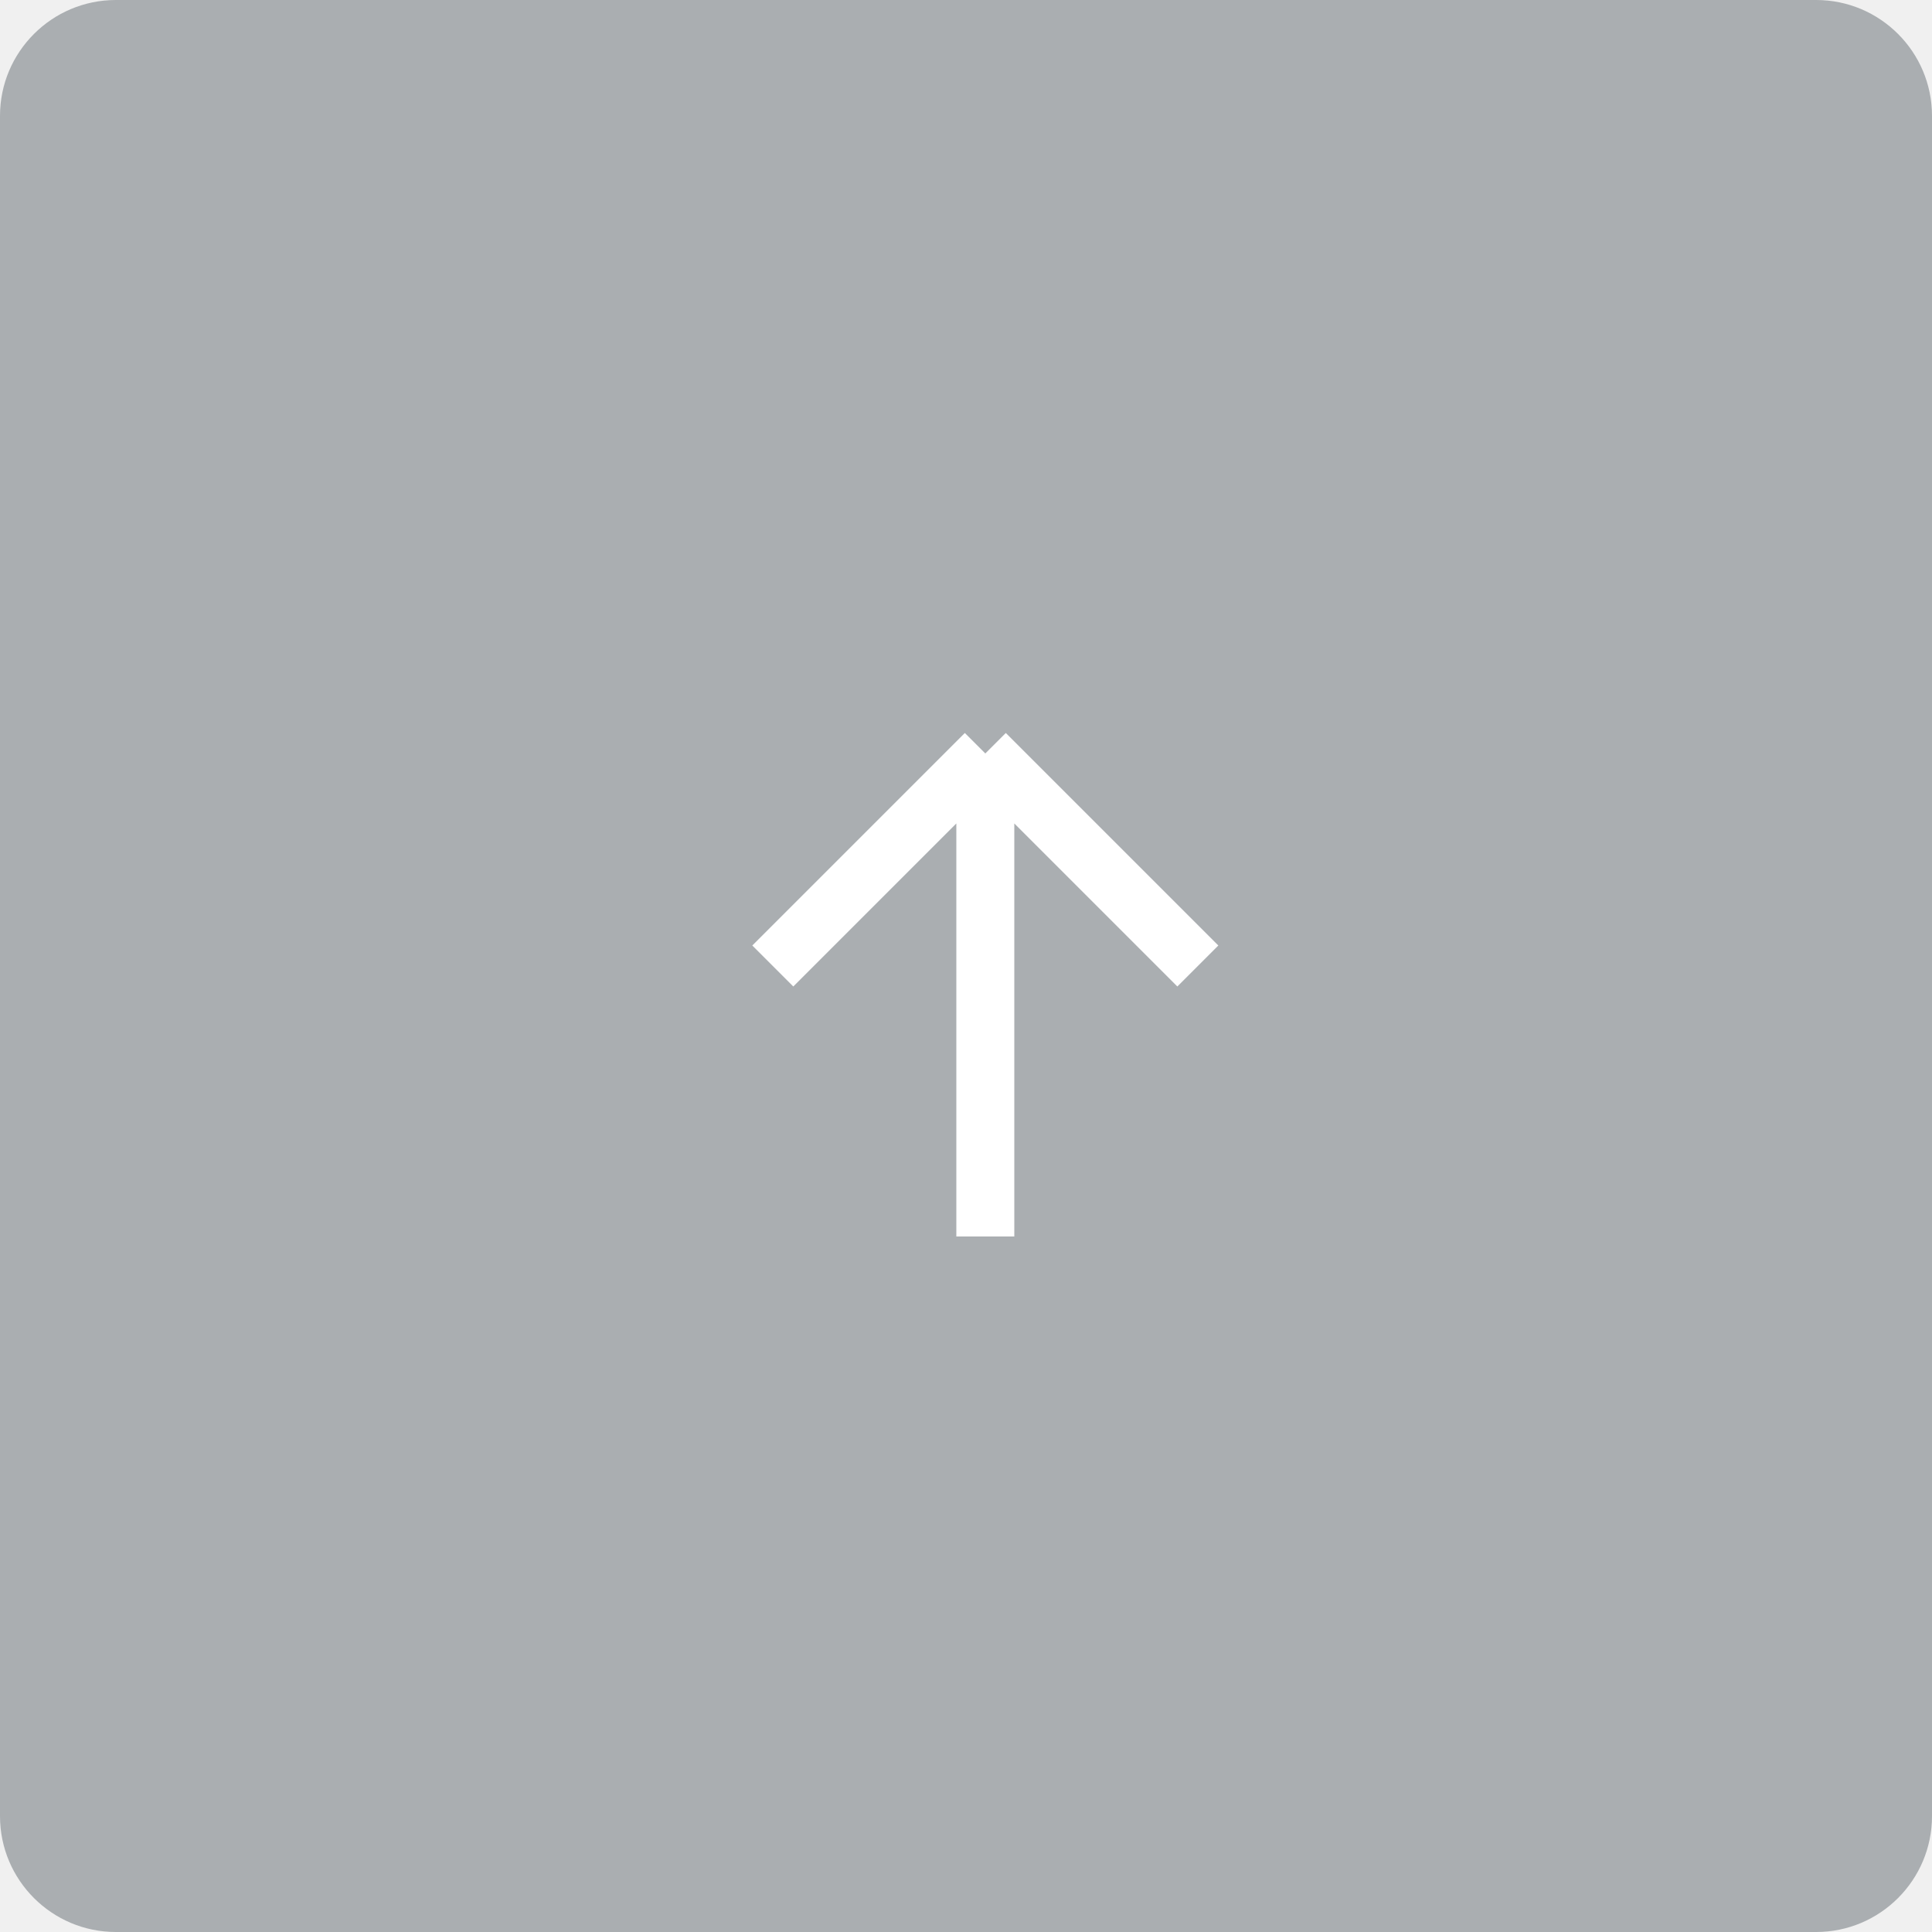
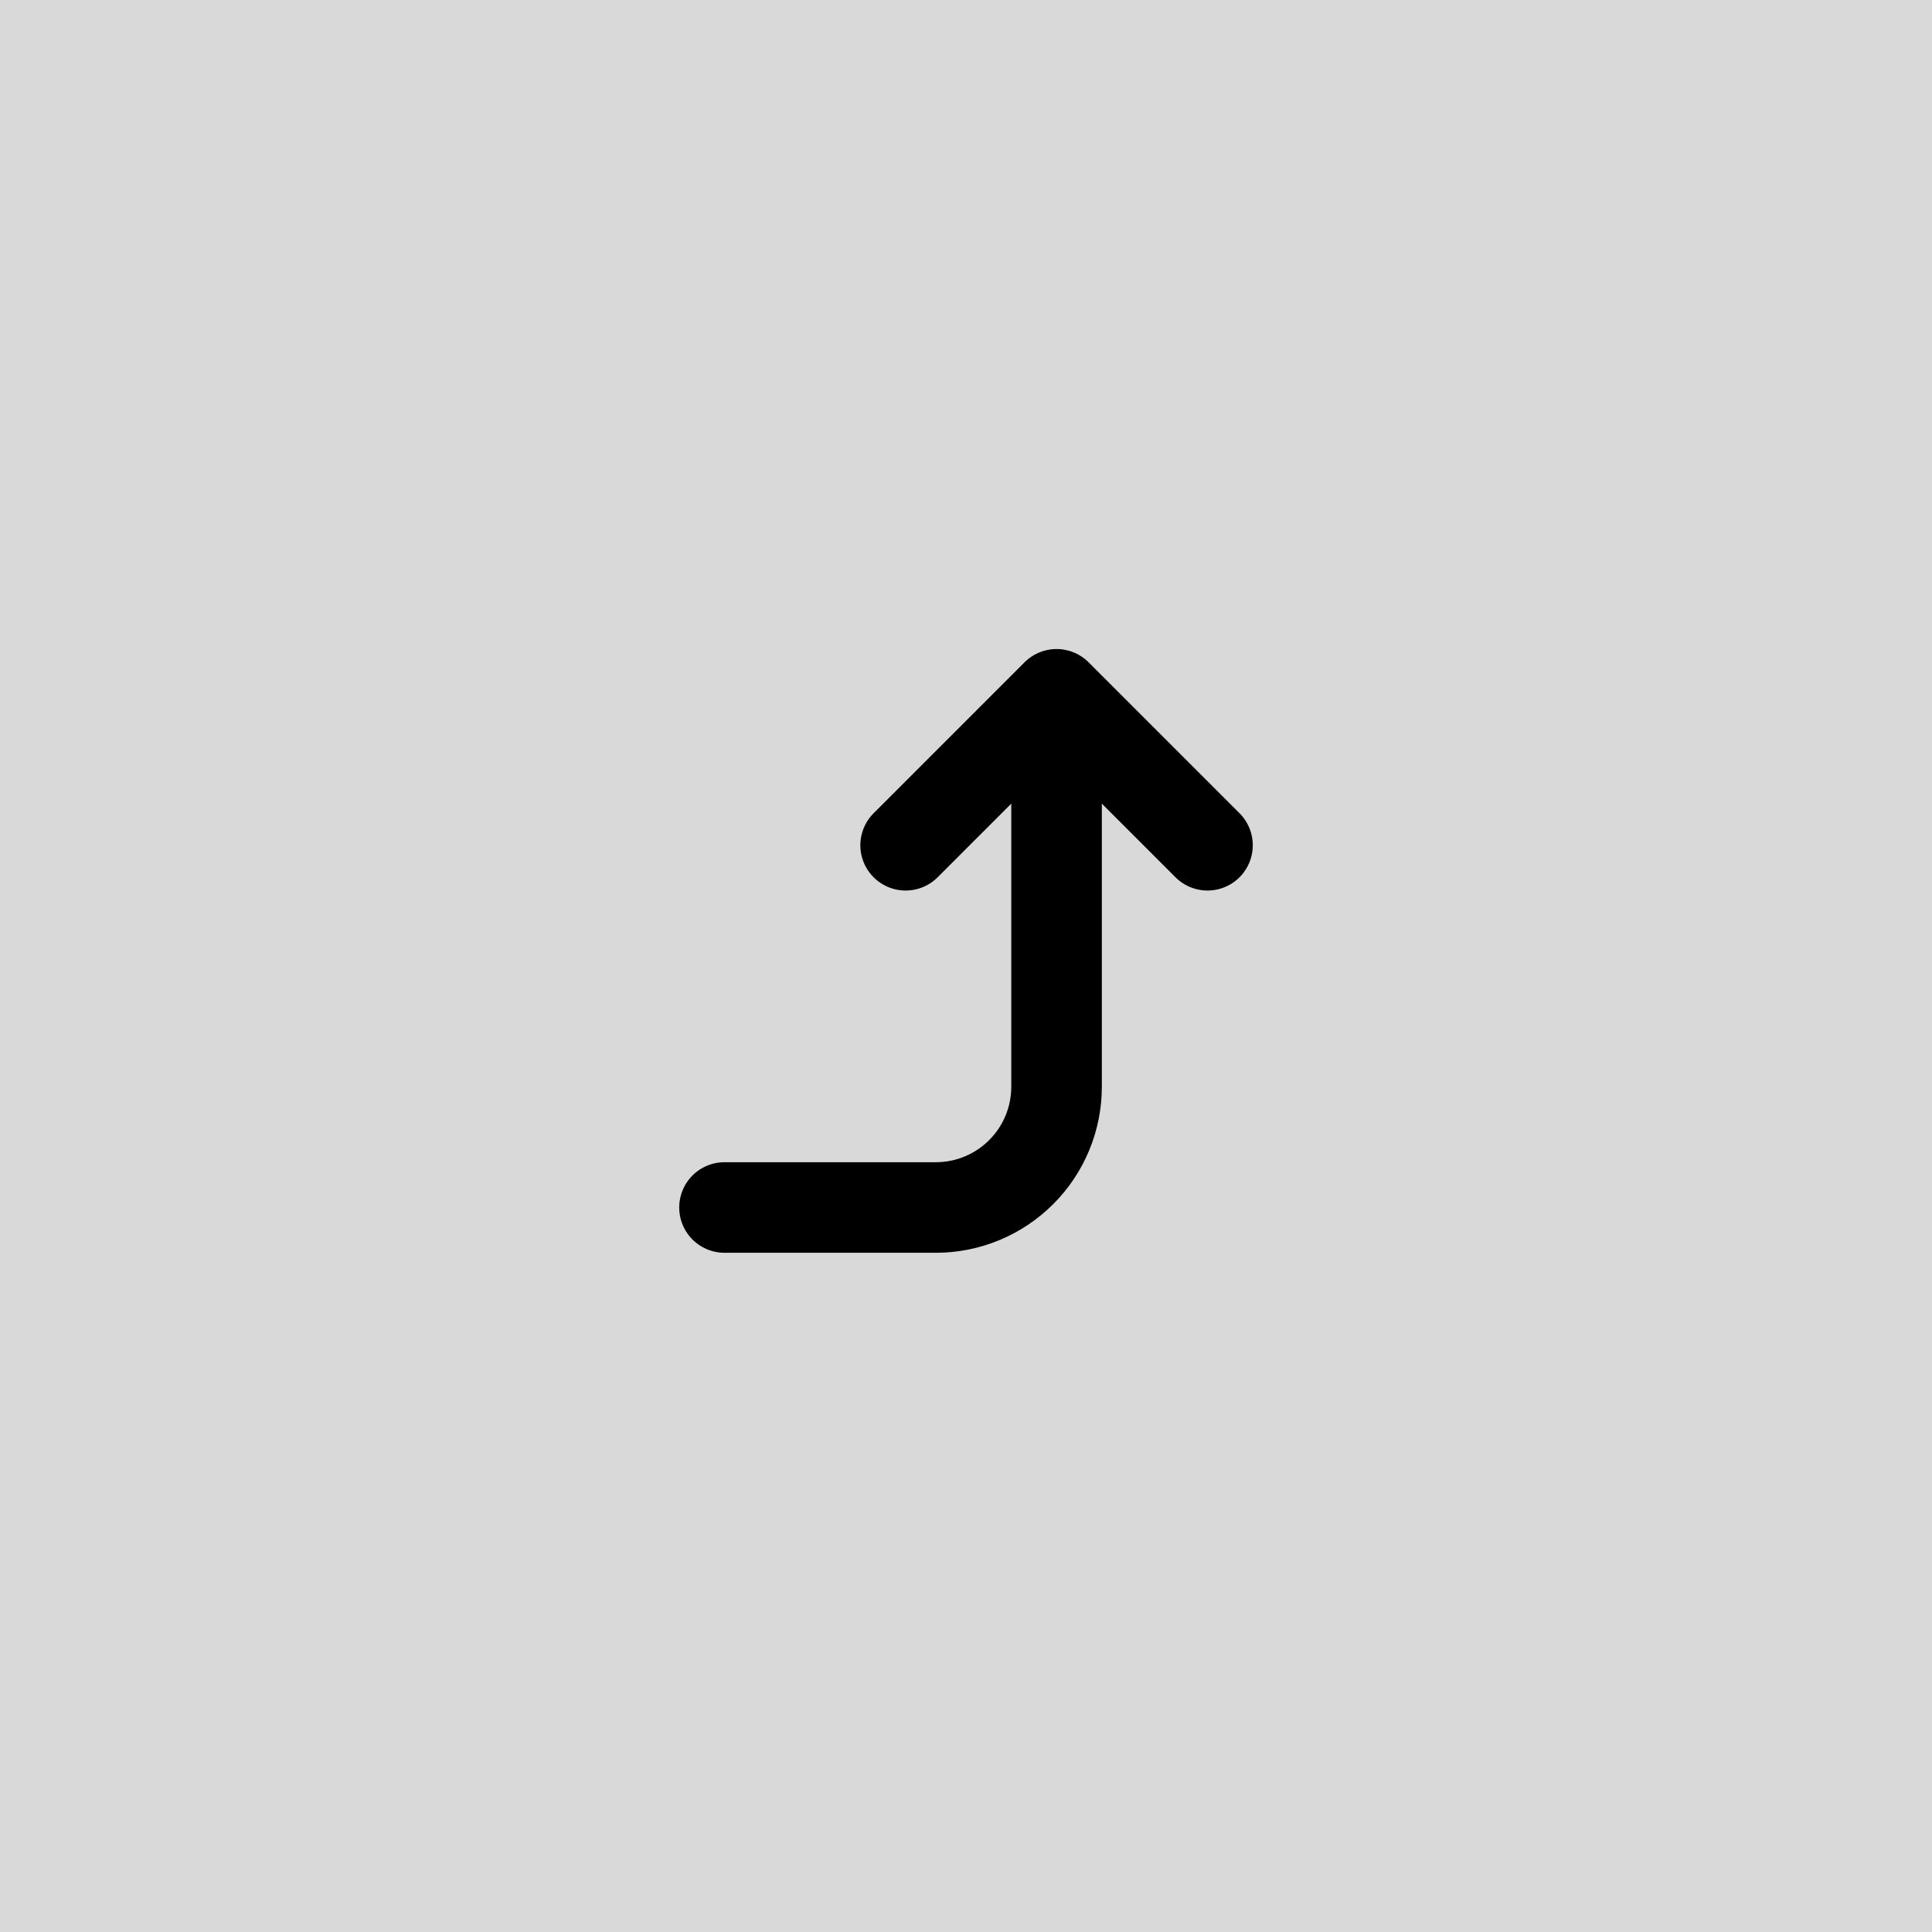
- <svg xmlns="http://www.w3.org/2000/svg" width="50" height="50" fill="none">
-   <rect width="50" height="50" rx="3" fill="#AAAEB1" />
-   <path d="M20 25l5.5-5.5m0 0L31 25m-5.5-5.5V32" stroke="#fff" stroke-width="1.5" stroke-linejoin="round" />
+ <svg xmlns="http://www.w3.org/2000/svg" width="64" height="64" viewBox="0 0 64 64" fill="none">
+   <rect width="64" height="64" fill="#D9D9D9" />
+   <path d="M30 28L35 23L40 28" stroke="black" stroke-width="3" stroke-linecap="round" stroke-linejoin="round" />
+   <path d="M24 40H31C32.061 40 33.078 39.579 33.828 38.828C34.579 38.078 35 37.061 35 36V24" stroke="black" stroke-width="3" stroke-linecap="round" stroke-linejoin="round" />
</svg>
